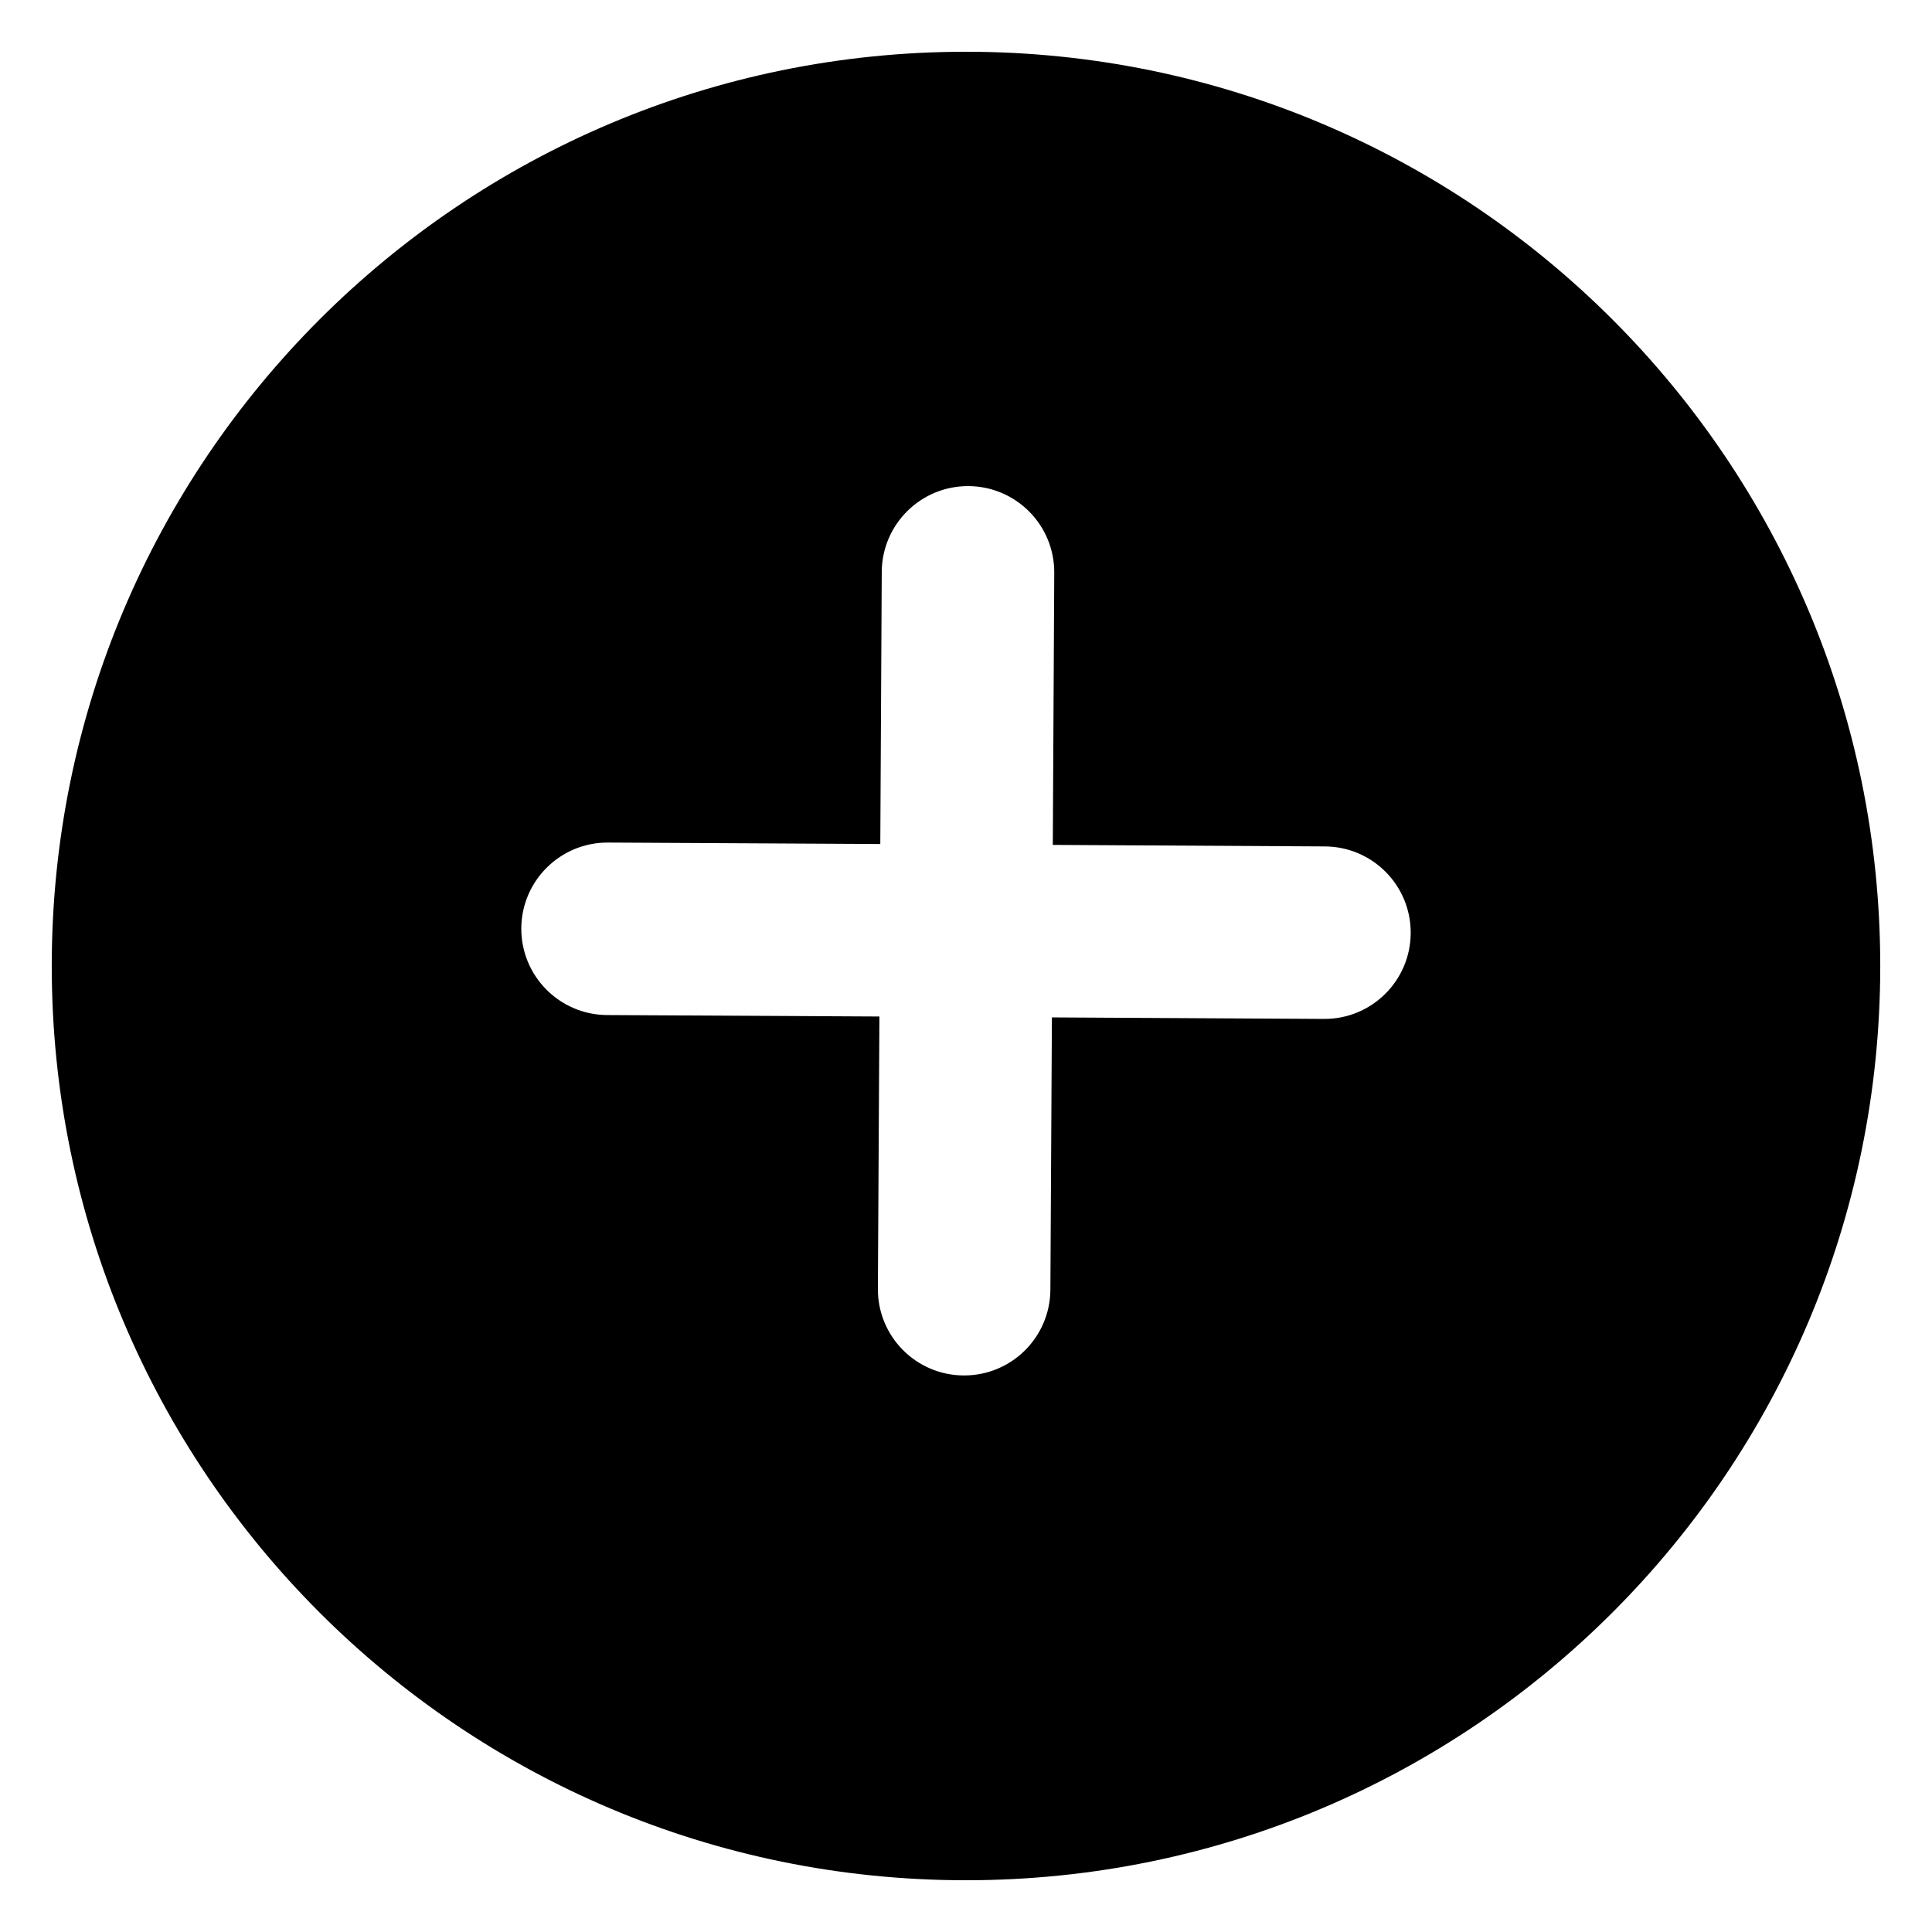
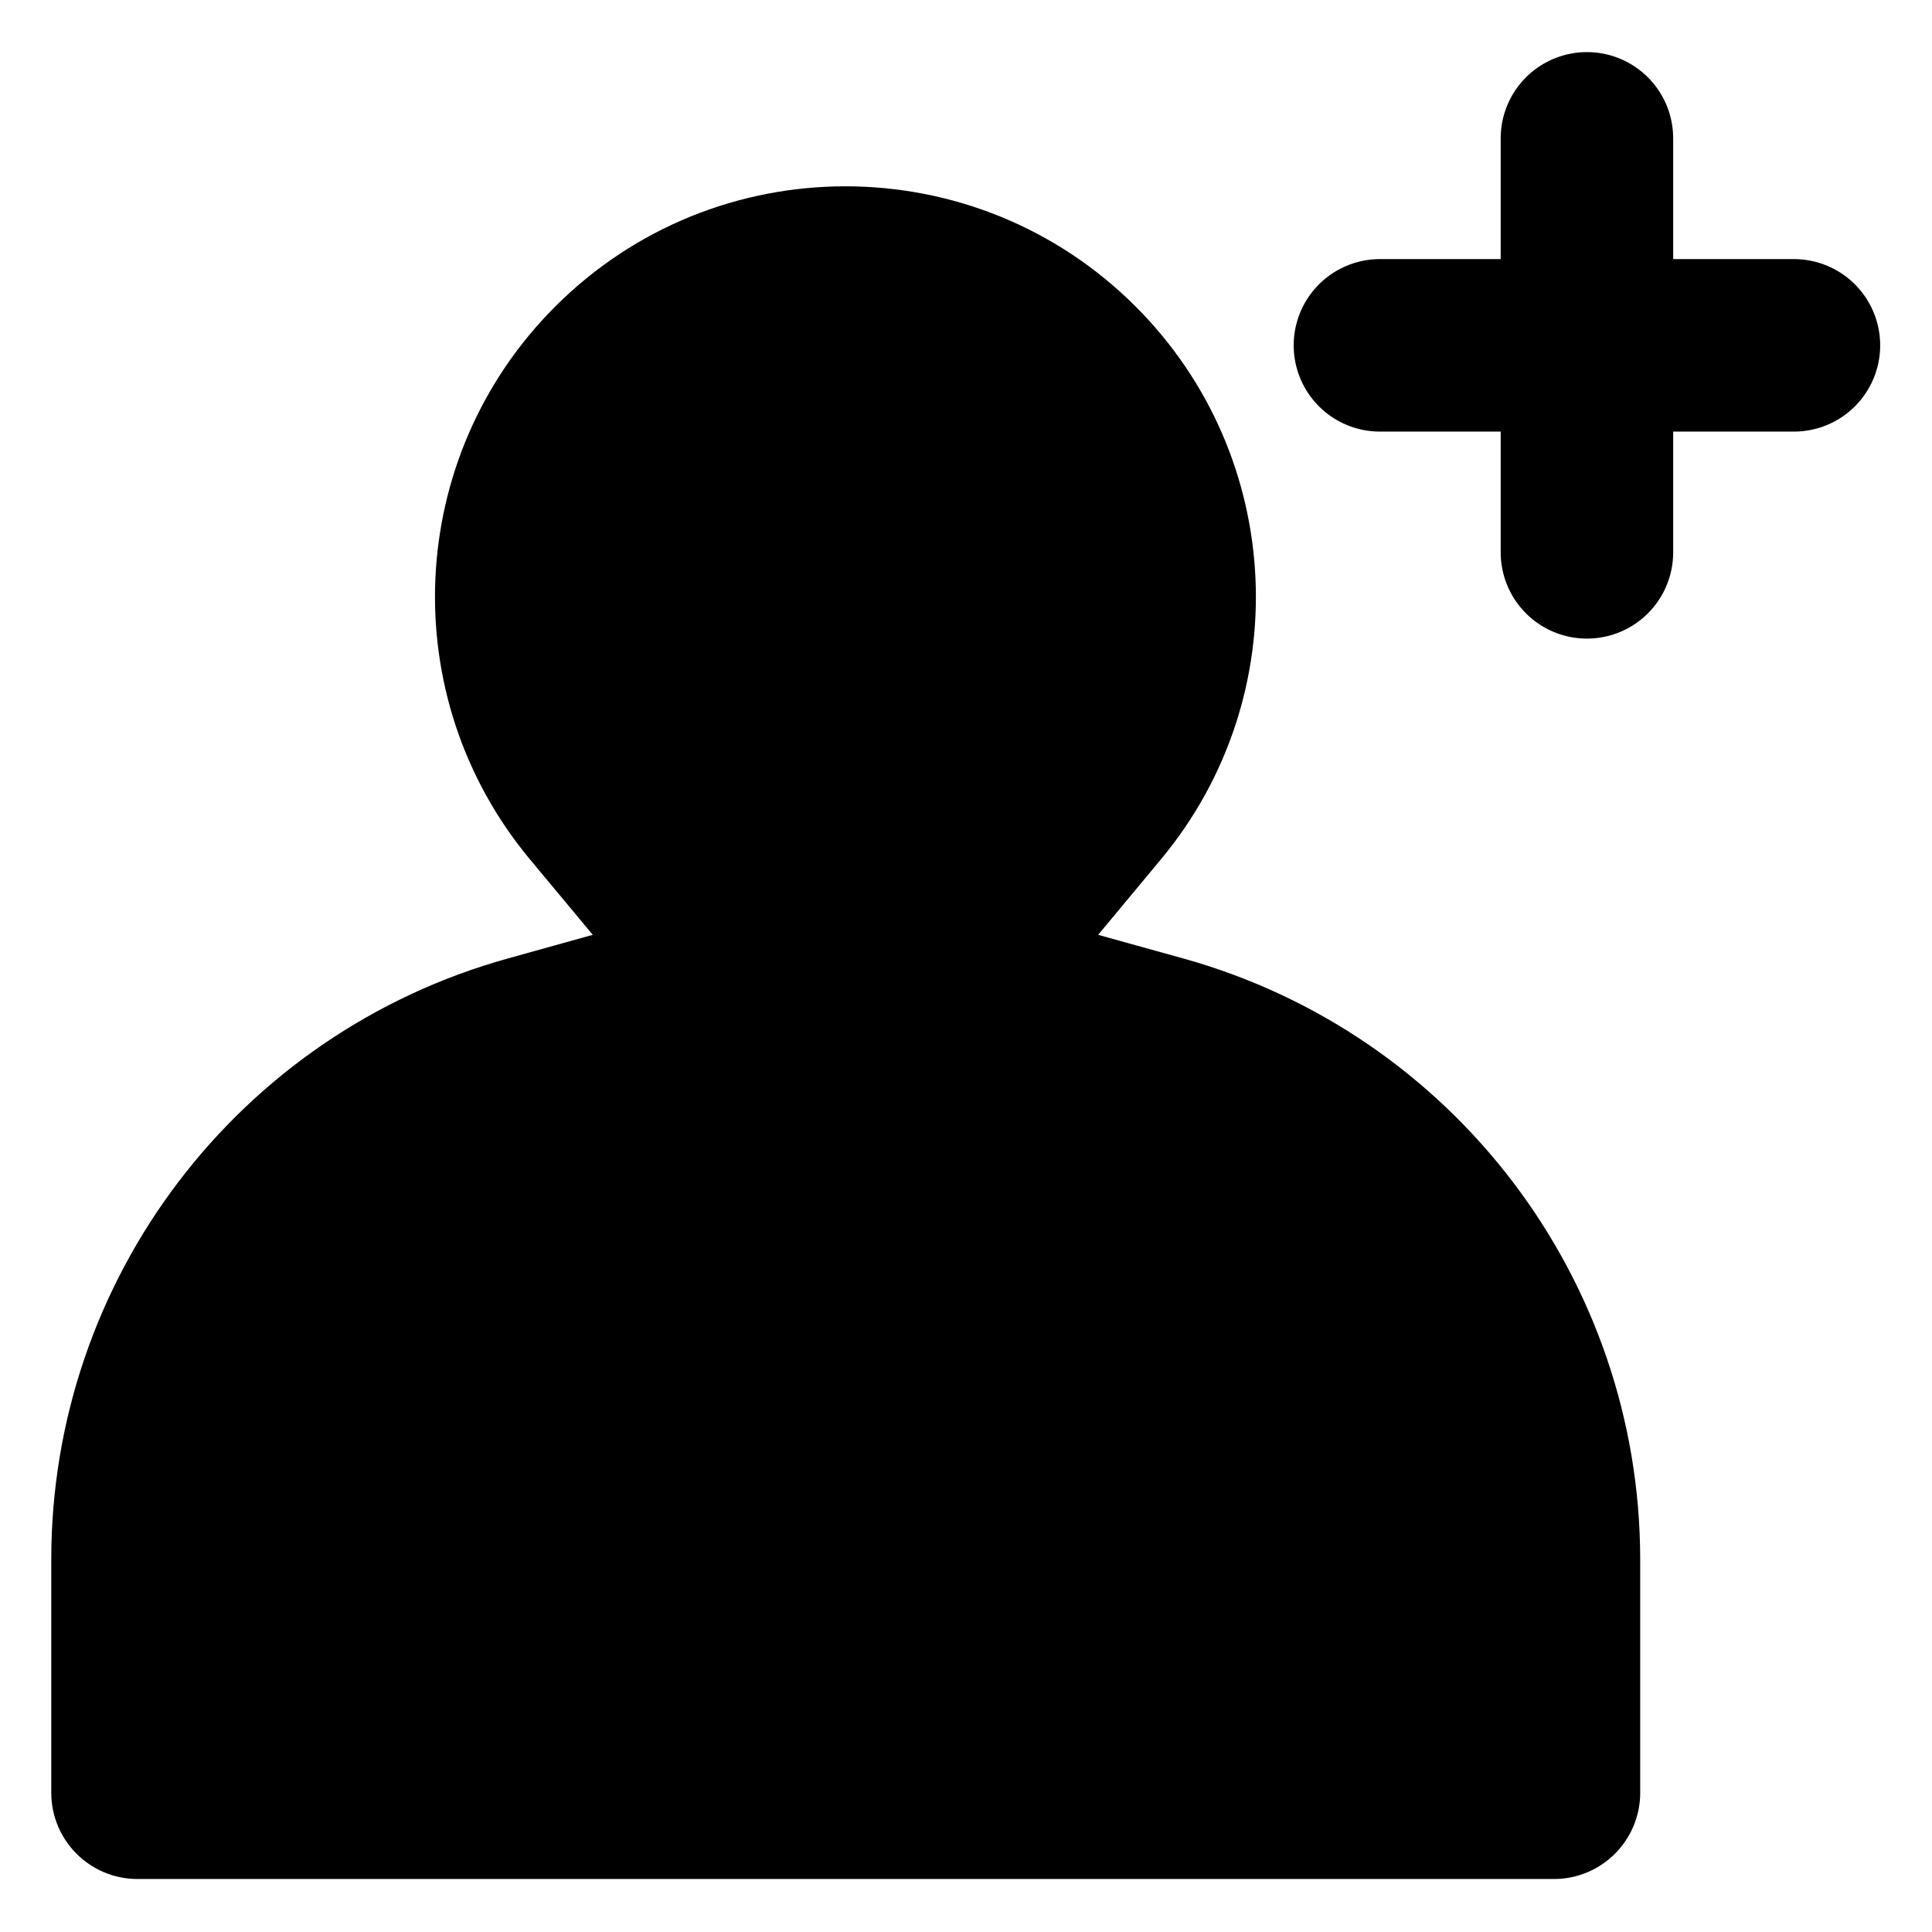
<svg xmlns="http://www.w3.org/2000/svg" width="28" height="28" viewBox="0 0 28 28" fill="none">
-   <path fill-rule="evenodd" clip-rule="evenodd" d="M0.75 14C0.75 21.318 6.682 27.25 14 27.25C21.318 27.25 27.25 21.318 27.25 14C27.25 6.682 21.318 0.75 14 0.75C6.682 0.75 0.75 6.682 0.75 14ZM13.966 19.934C14.657 19.938 15.219 19.382 15.223 18.691L15.245 14.745L19.188 14.767C19.879 14.771 20.441 14.214 20.445 13.524C20.449 12.833 19.892 12.271 19.202 12.267L15.258 12.245L15.279 8.302C15.283 7.611 14.726 7.049 14.036 7.045C13.346 7.041 12.783 7.598 12.779 8.288L12.758 12.232L8.812 12.211C8.122 12.207 7.559 12.764 7.555 13.454C7.552 14.144 8.108 14.707 8.799 14.711L12.745 14.732L12.723 18.678C12.719 19.368 13.276 19.931 13.966 19.934Z" fill="black" />
+   <path d="M22.999 8.005V2.005" stroke="black" stroke-width="2.5" stroke-linecap="round" />
+   <path d="M25.999 5.005L19.999 5.005" stroke="black" stroke-width="2.5" stroke-linecap="round" />
+   <path fill-rule="evenodd" clip-rule="evenodd" d="M16.463 4.447C14.139 2.118 10.366 2.118 8.042 4.447C5.872 6.621 5.715 10.091 7.679 12.453L8.589 13.546L8.589 13.547L8.589 13.548L8.589 13.549L8.588 13.549L8.588 13.55L8.588 13.549L7.359 13.891C3.448 14.979 0.743 18.54 0.743 22.599V25.982C0.743 26.672 1.303 27.232 1.993 27.232H22.521C23.211 27.232 23.771 26.672 23.771 25.982V22.605C23.771 18.543 21.063 14.98 17.149 13.891L15.918 13.549L15.917 13.549L15.917 13.548L15.916 13.547L15.917 13.546L16.826 12.453C18.791 10.091 18.633 6.621 16.463 4.447Z" fill="black" />
</svg>
